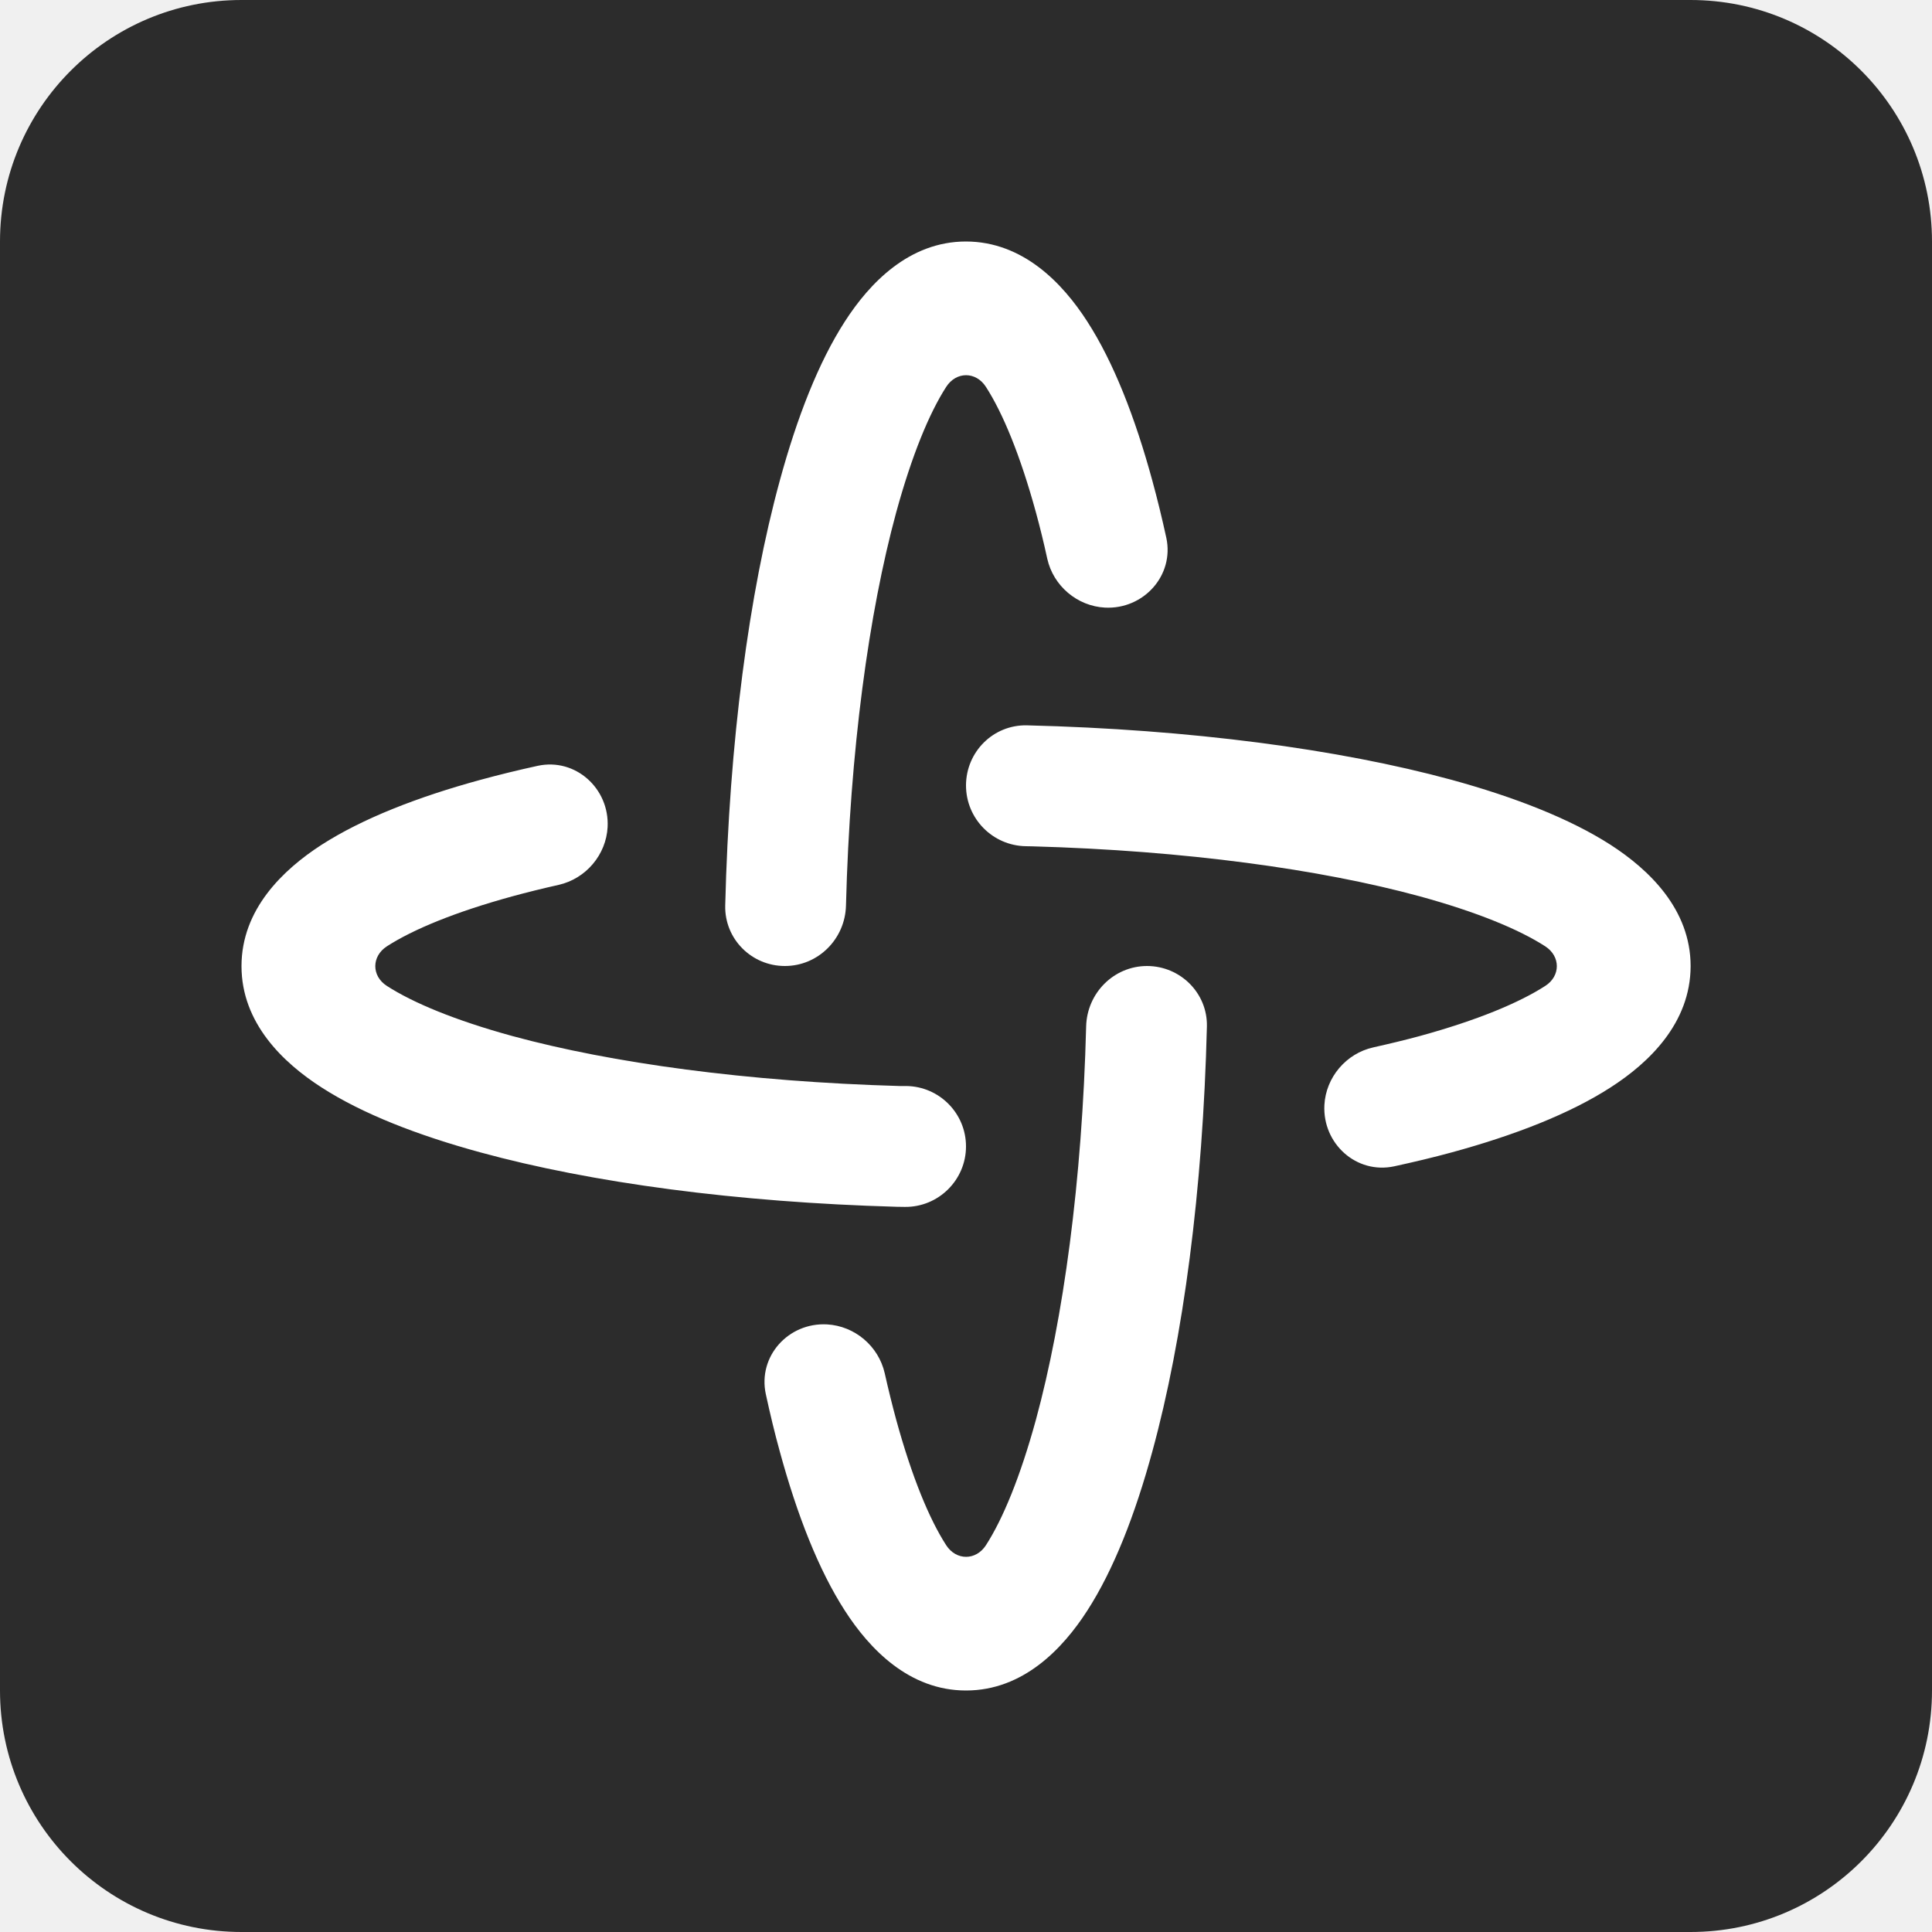
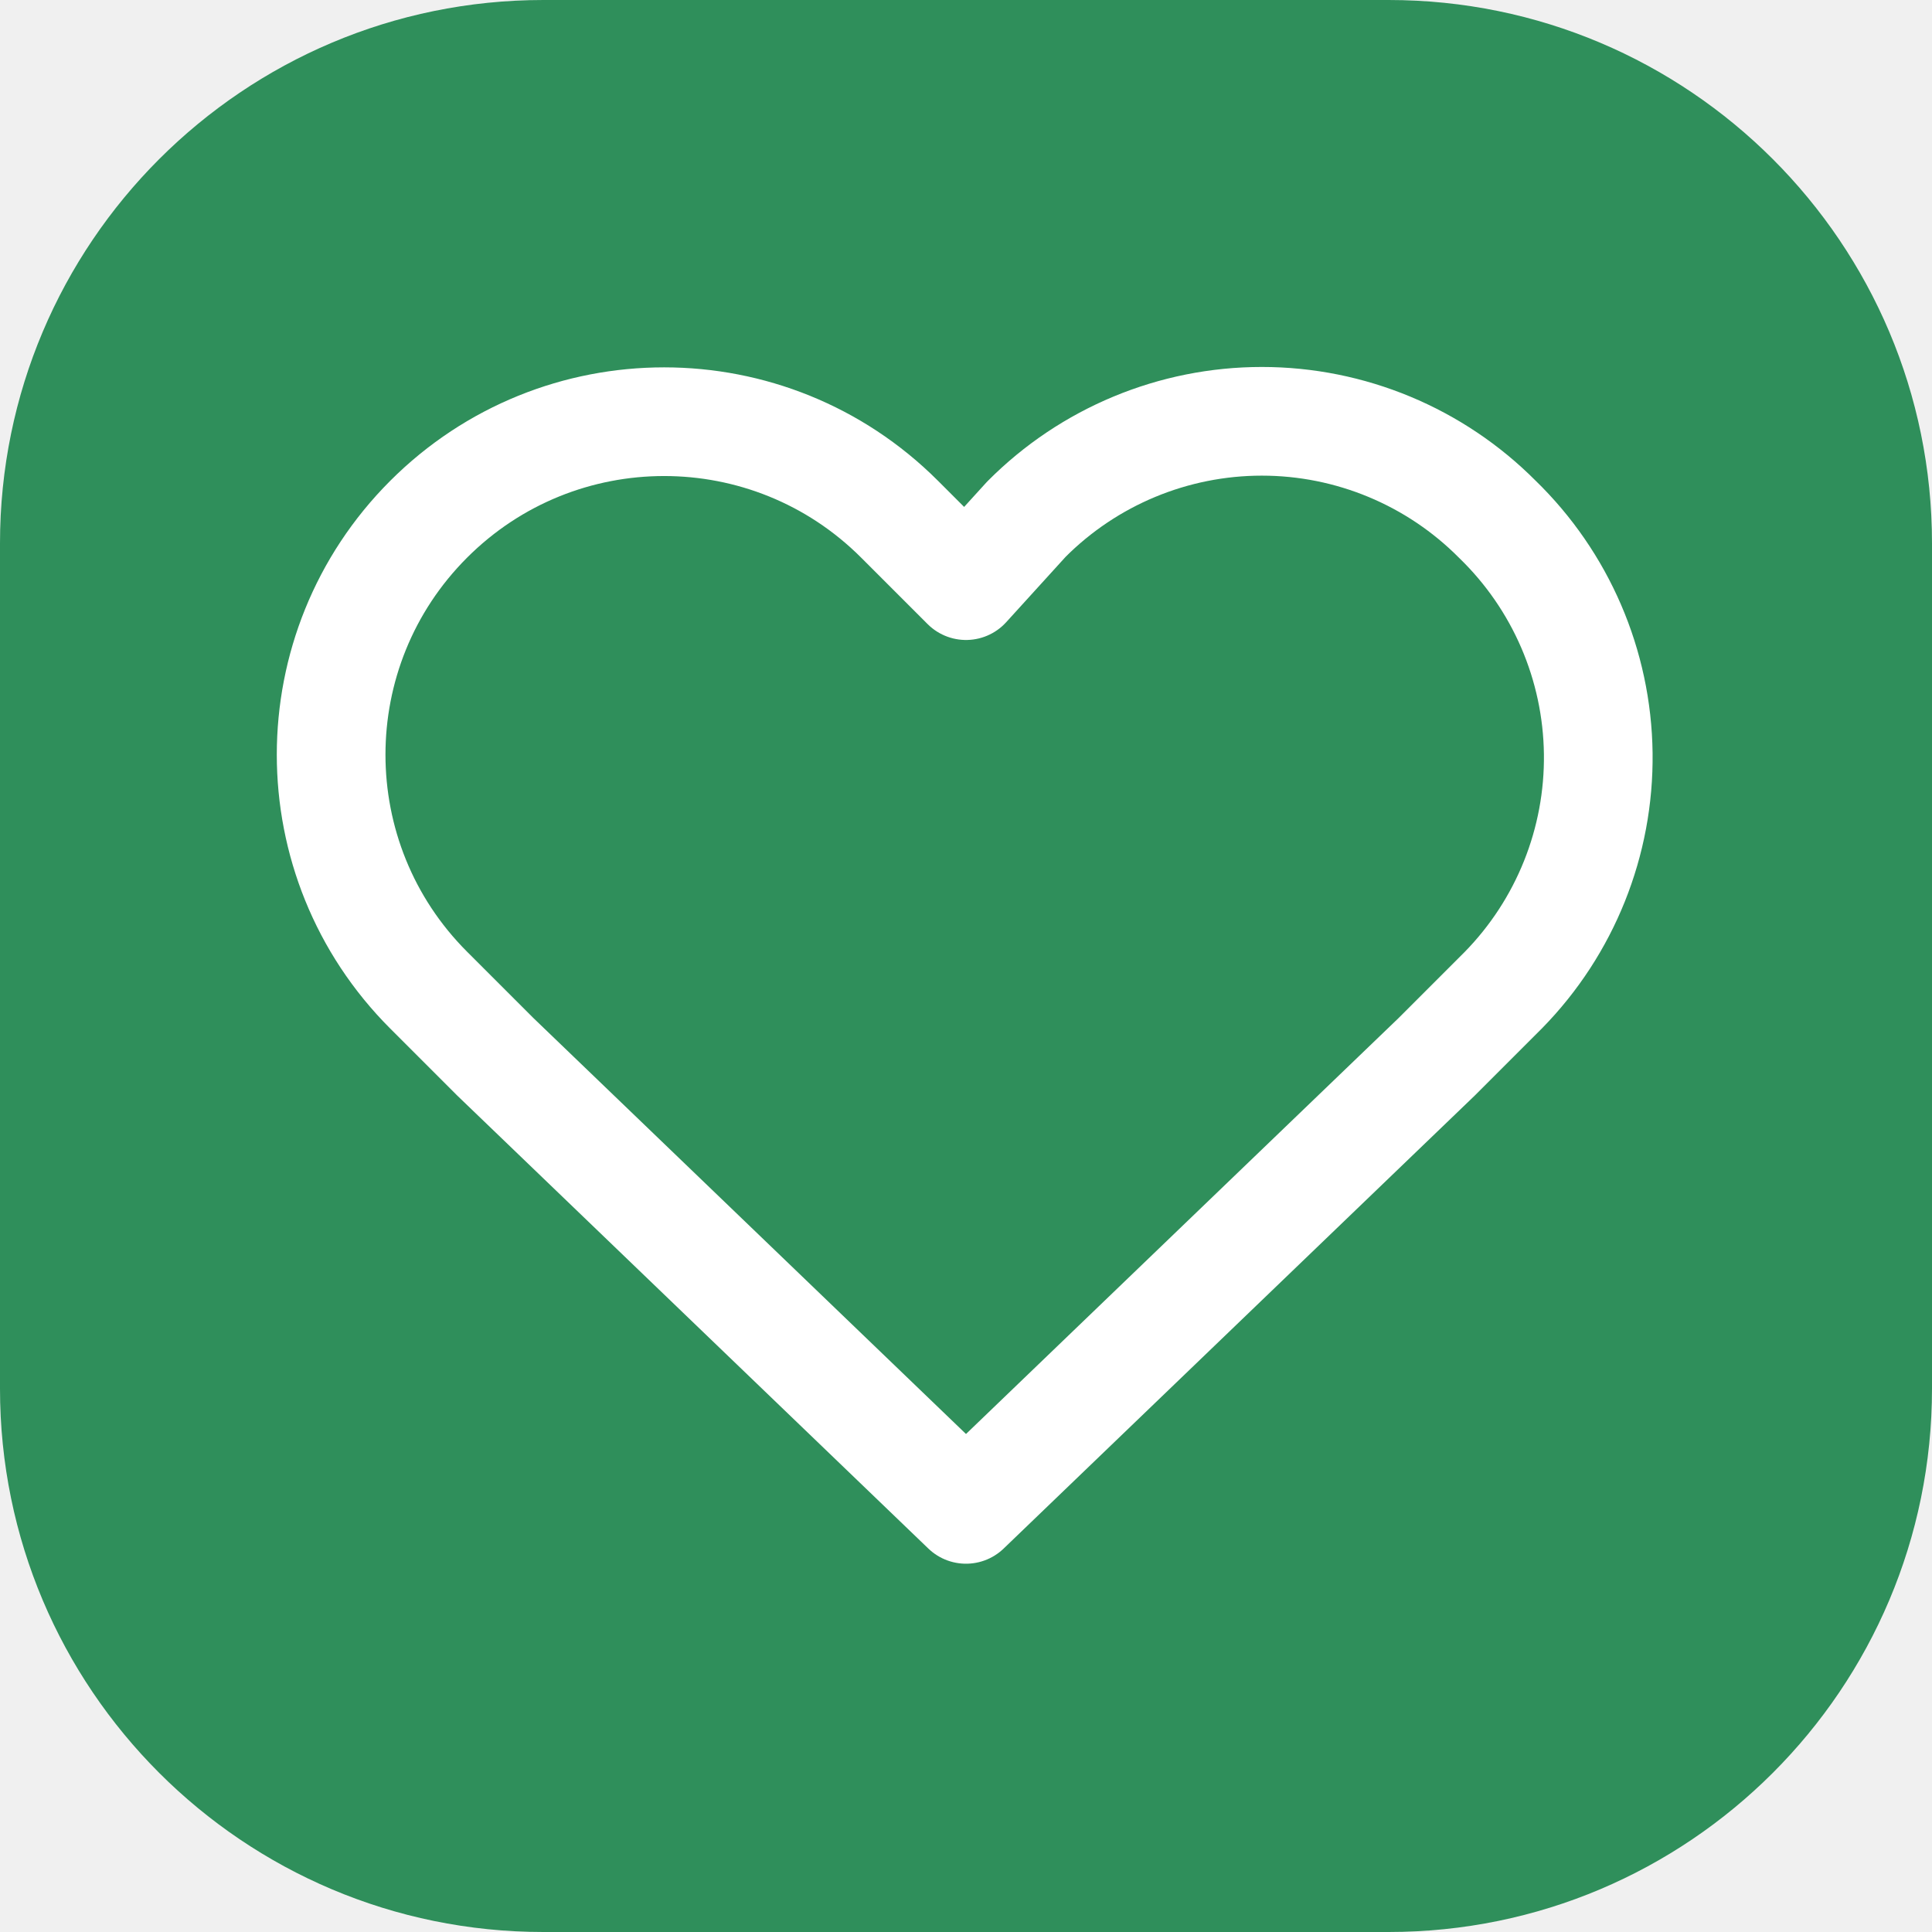
- <svg xmlns="http://www.w3.org/2000/svg" width="16" height="16" viewBox="0 0 16 16" fill="none">
-   <path d="M0 2C0 0.895 0.895 0 2 0H14C15.105 0 16 0.895 16 2V14C16 15.105 15.105 16 14 16H2C0.895 16 0 15.105 0 14V2Z" fill="#2C2C2C" />
-   <path d="M9.5 8C9.776 8.001 10.001 8.225 9.995 8.5C9.962 9.855 9.799 11.086 9.543 12.021C9.401 12.542 9.223 13 9.004 13.339C8.8 13.656 8.472 14 8 14C7.529 14 7.201 13.656 6.997 13.339C6.778 13 6.6 12.542 6.458 12.021C6.416 11.87 6.378 11.711 6.342 11.545C6.275 11.232 6.529 10.951 6.849 10.968C7.079 10.981 7.276 11.148 7.327 11.373C7.357 11.507 7.389 11.636 7.422 11.758C7.552 12.232 7.696 12.58 7.836 12.797C7.919 12.925 8.082 12.925 8.165 12.797C8.305 12.58 8.449 12.232 8.579 11.758C8.806 10.924 8.962 9.784 8.995 8.5C9.002 8.224 9.224 8 9.5 8ZM4.454 6.342C4.766 6.275 5.048 6.53 5.032 6.849C5.02 7.079 4.852 7.277 4.627 7.328C4.493 7.358 4.364 7.39 4.243 7.423C3.769 7.553 3.421 7.697 3.204 7.837C3.076 7.92 3.076 8.083 3.204 8.165C3.421 8.305 3.769 8.45 4.243 8.58C5.066 8.804 6.187 8.958 7.451 8.994H7.507C7.78 8.998 8 9.221 8 9.494C8 9.772 7.772 9.998 7.494 9.995L7.425 9.994C6.101 9.957 4.898 9.795 3.98 9.544C3.459 9.402 3.001 9.224 2.662 9.005C2.345 8.801 2 8.473 2 8.001C2 7.53 2.345 7.202 2.662 6.997C3.001 6.779 3.459 6.6 3.98 6.458C4.13 6.417 4.289 6.378 4.454 6.342ZM8.504 6.007C9.857 6.04 11.087 6.204 12.021 6.458C12.542 6.601 13 6.779 13.339 6.997C13.656 7.202 14.001 7.53 14.001 8.001C14 8.473 13.656 8.801 13.339 9.005C13 9.224 12.542 9.402 12.021 9.544C11.871 9.585 11.711 9.623 11.546 9.659C11.233 9.726 10.952 9.471 10.968 9.152C10.98 8.922 11.148 8.724 11.373 8.674C11.507 8.644 11.636 8.613 11.758 8.58C12.232 8.45 12.58 8.305 12.797 8.165C12.925 8.083 12.925 7.92 12.797 7.837C12.58 7.697 12.232 7.553 11.758 7.423C10.935 7.199 9.814 7.044 8.55 7.009L8.497 7.008C8.221 7.004 8 6.78 8 6.504C8.001 6.226 8.226 6.001 8.504 6.007ZM8 2C8.472 2.001 8.8 2.345 9.004 2.662C9.223 3.001 9.401 3.459 9.543 3.98C9.584 4.13 9.623 4.289 9.659 4.454C9.726 4.766 9.47 5.048 9.151 5.032C8.921 5.02 8.723 4.852 8.673 4.627C8.644 4.493 8.612 4.364 8.579 4.243C8.449 3.769 8.305 3.421 8.165 3.204C8.082 3.075 7.919 3.075 7.836 3.204C7.696 3.421 7.552 3.769 7.422 4.243C7.195 5.077 7.039 6.216 7.006 7.5C6.999 7.776 6.776 8 6.5 8C6.224 8 6 7.776 6.006 7.5C6.039 6.146 6.202 4.915 6.458 3.98C6.6 3.459 6.778 3.001 6.997 2.662C7.201 2.345 7.529 2 8 2Z" fill="white" />
+ <svg xmlns="http://www.w3.org/2000/svg" width="32" height="32" viewBox="0 0 32 32" fill="none">
+   <rect width="32" height="32" rx="9" fill="#2F8F5B" />
+   <path d="M20.8 8.6a5.5 5.5 0 0 0-7.8 0L12 9.7l-1.1-1.1a5.5 5.5 0 0 0-7.8 7.8l1.1 1.1L12 25l7.8-7.5 1.1-1.1a5.5 5.5 0 0 0-.1-7.8Z" transform="translate(4 0)" stroke="white" stroke-width="1.8" stroke-linecap="round" stroke-linejoin="round" />
</svg>
